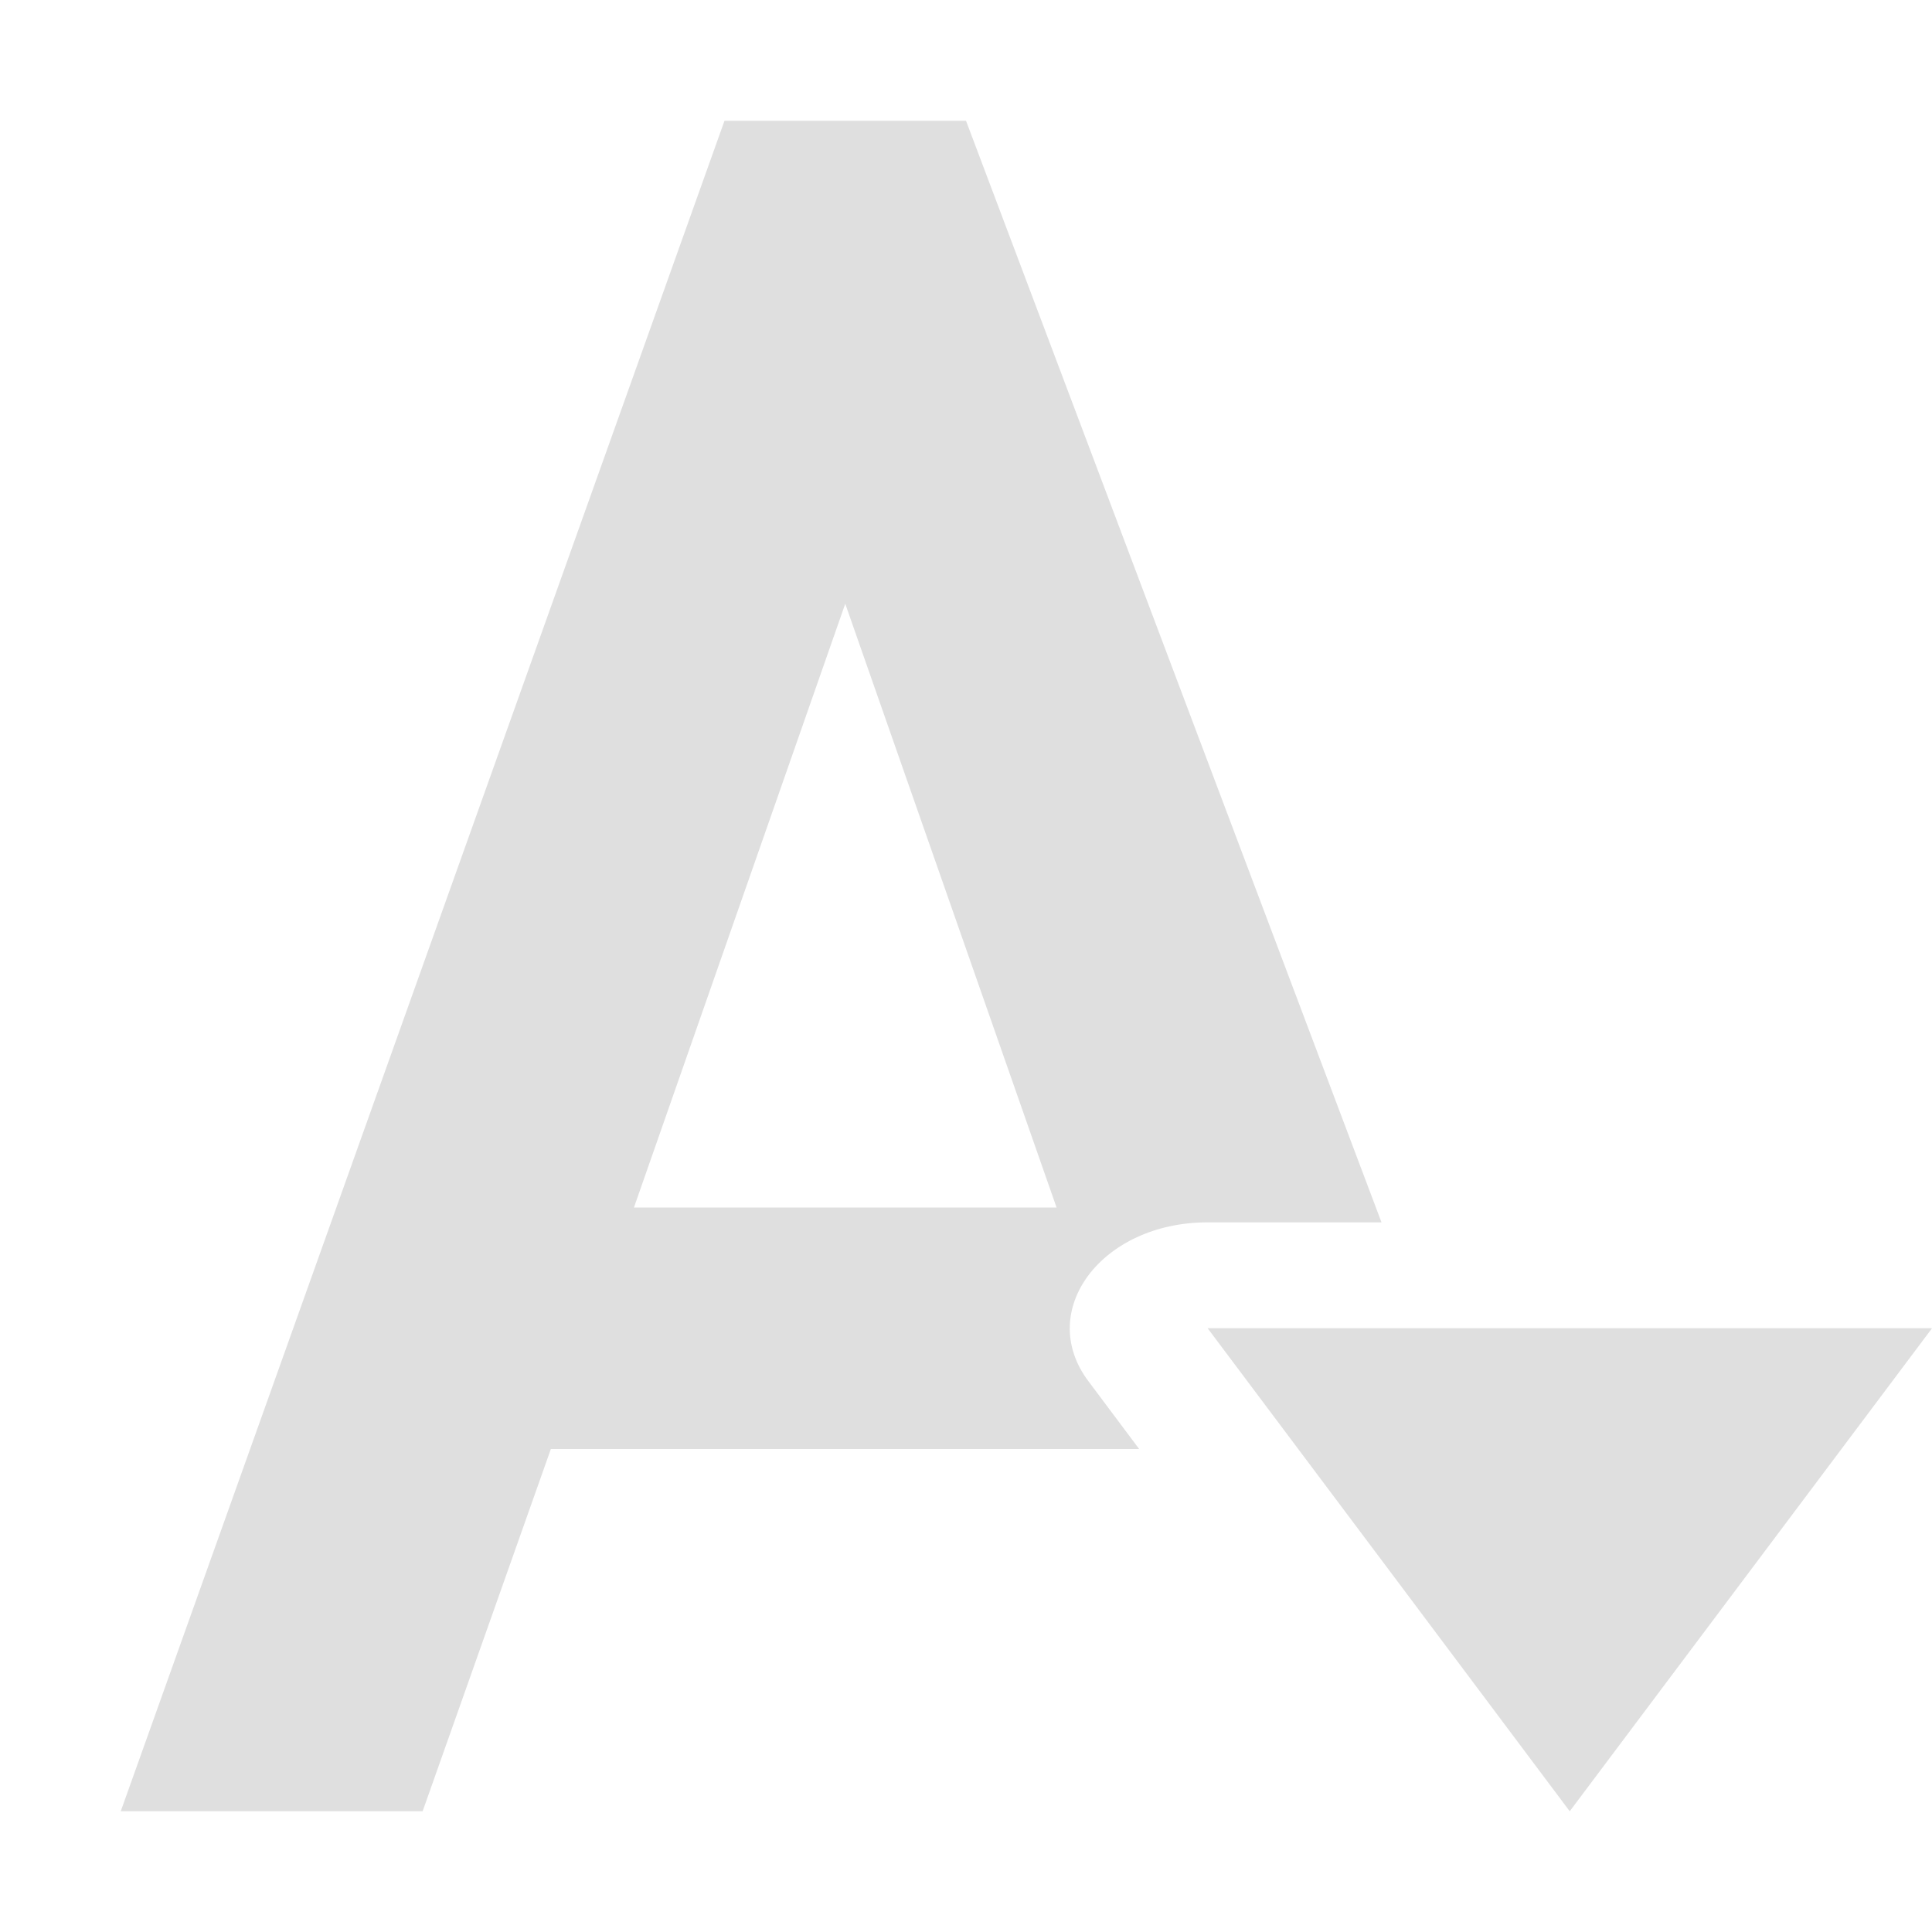
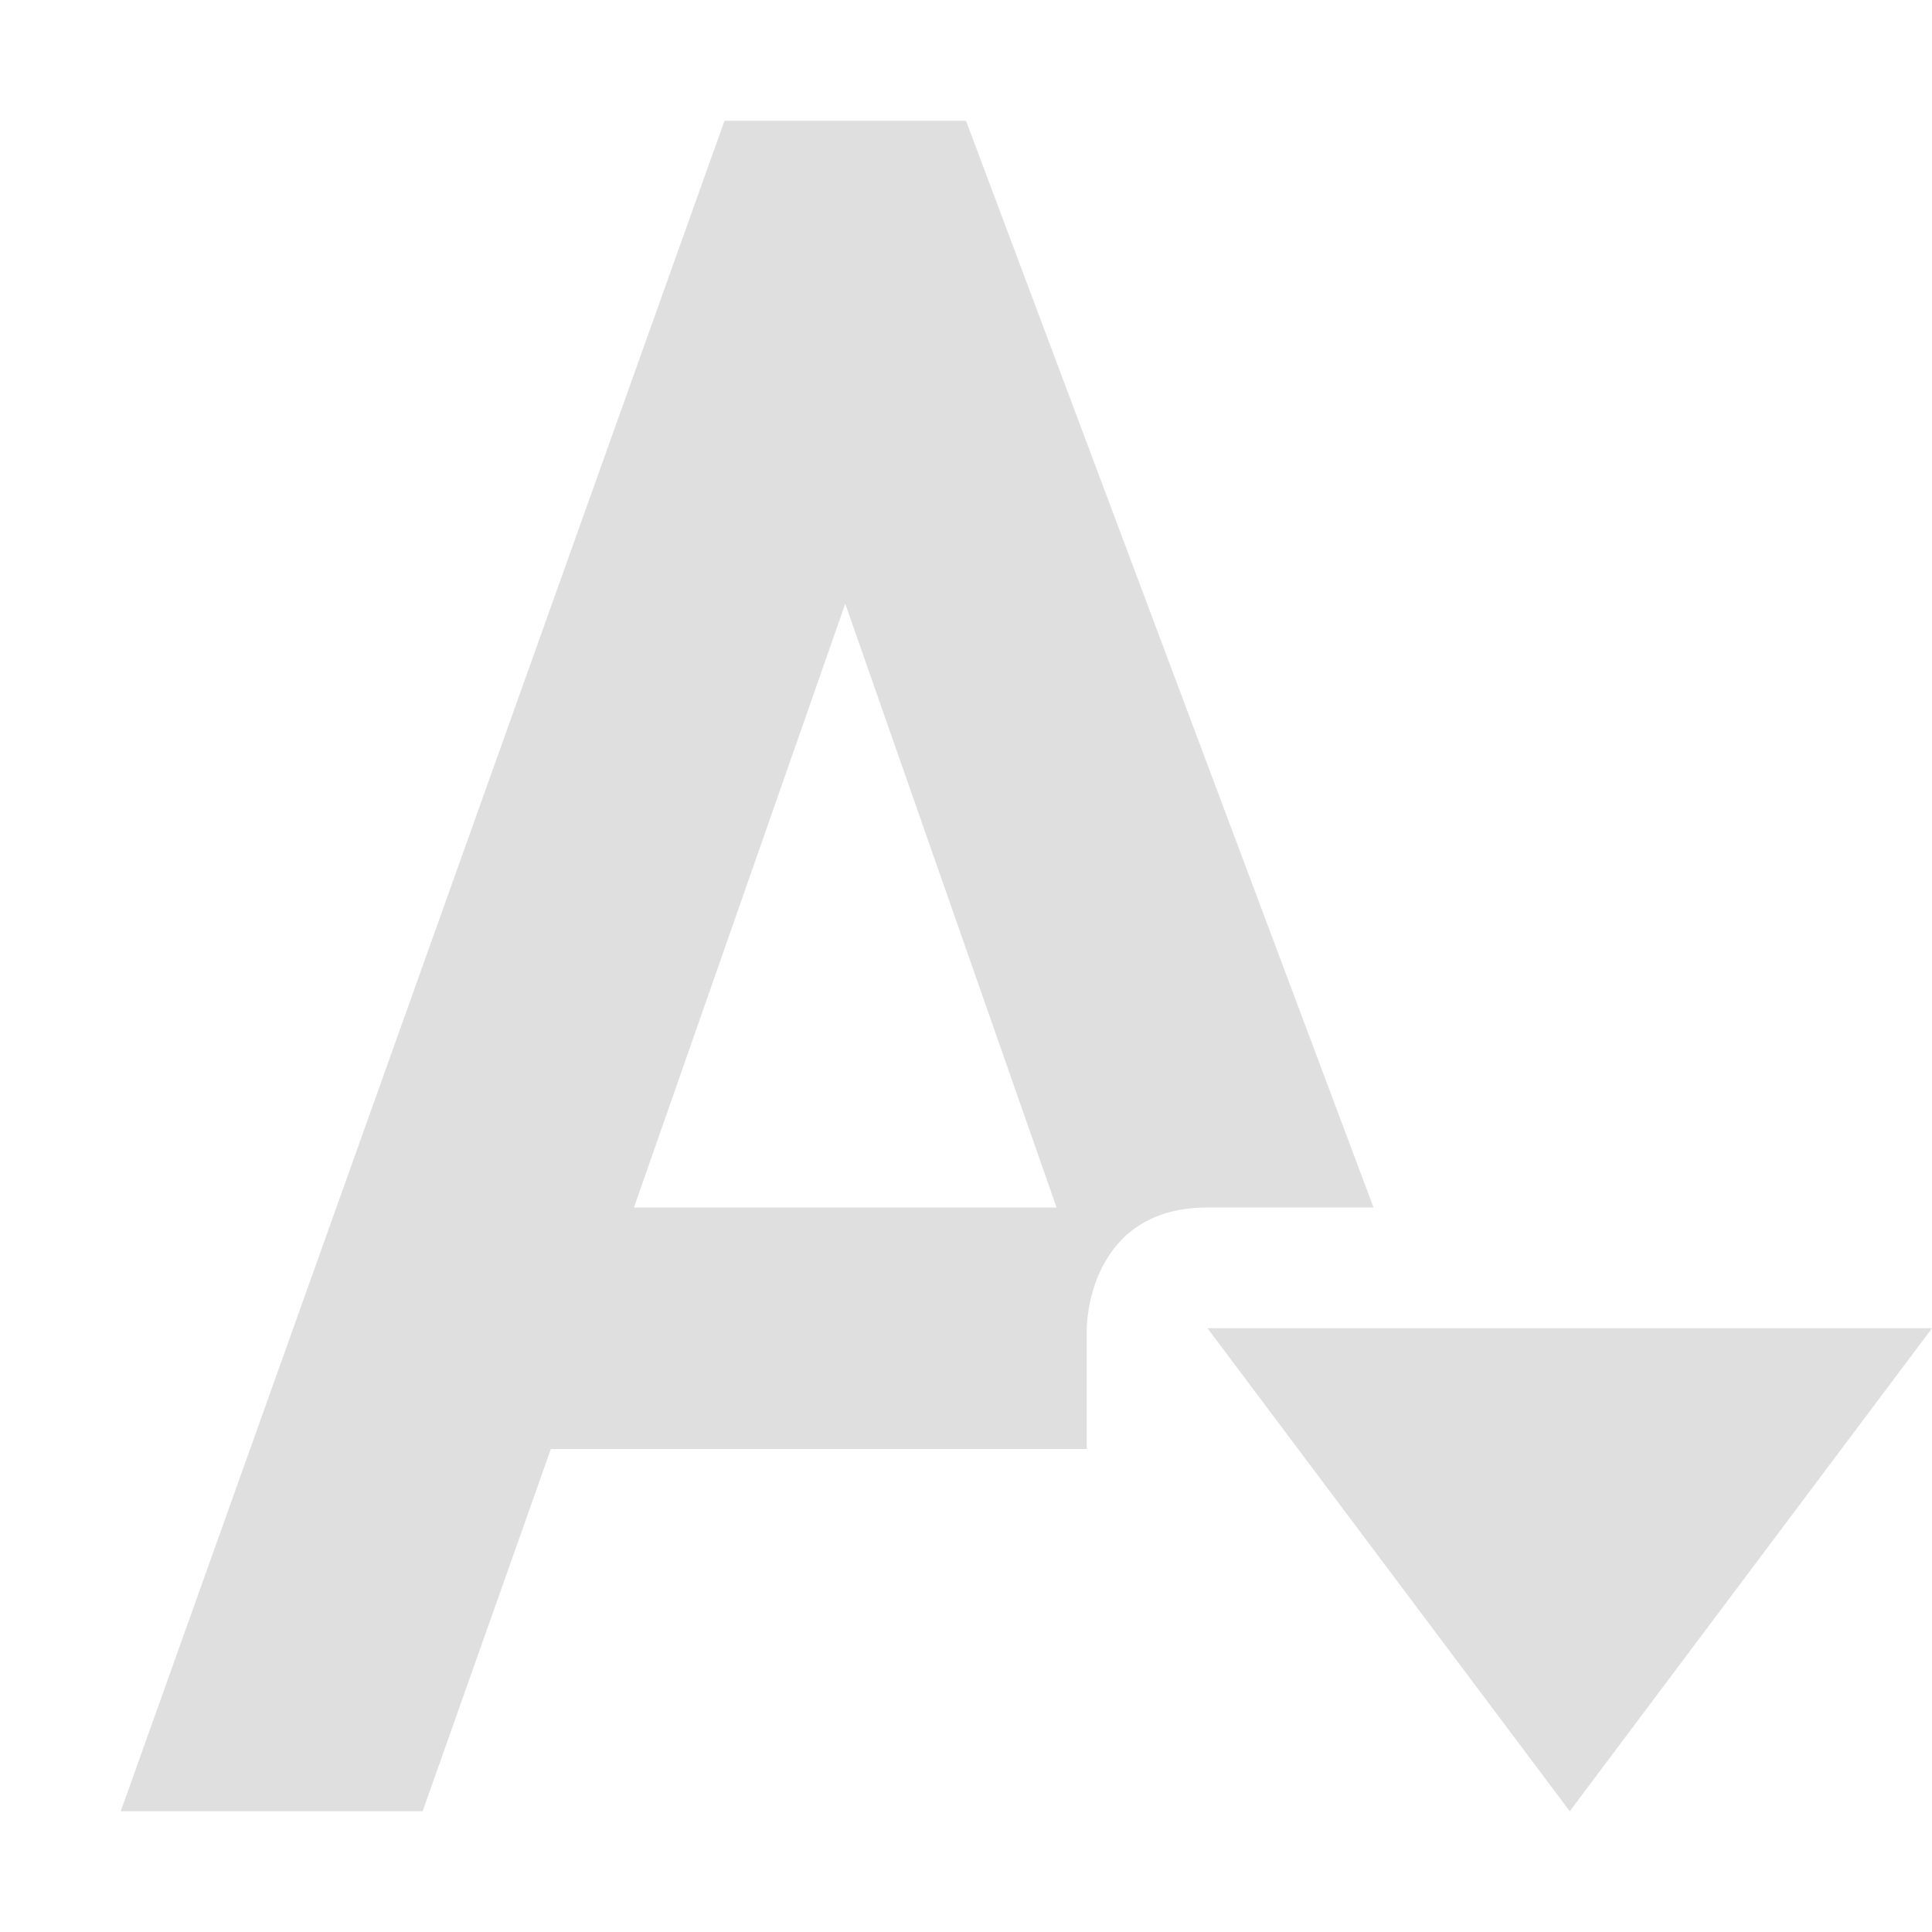
- <svg xmlns="http://www.w3.org/2000/svg" width="16" height="16" version="1.1" viewBox="0 0 16 16">
+ <svg xmlns="http://www.w3.org/2000/svg" width="16" height="16" version="1.1">
  <defs>
    <style id="current-color-scheme" type="text/css">
   .ColorScheme-Text { color:#dfdfdf; } .ColorScheme-Highlight { color:#4285f4; }
  </style>
  </defs>
-   <path style="fill:currentColor" class="ColorScheme-Text" d="M 6,1 1,15 H 3.5 L 4.562,12 H 9.434 L 9.014,11.439 C 8.575,10.855 9.123,10.123 10,10.123 h 1.441 L 8,1 Z m 1,4 1.75,5 h -3.5 z m 2.441,7.01 c -0.008,-0.01 0,0 0,0 z" />
-   <path style="fill:currentColor" class="ColorScheme-Text" d="m 12.983,0.149 1.753,3.036 1.753,3.036 -3.505,-1e-7 -3.505,-1e-7 1.753,-3.036 z" transform="matrix(0.8558063,0,0,-0.6588,1.888912,15.09839)" />
+   <path style="fill:currentColor" class="ColorScheme-Text" d="M 13,15 16,11 H 10 Z M 6,1 1,15 H 3.5 L 4.562,12 H 9 V 11 C 9,11 9,10 10,10 H 11.375 L 8,1 Z M 7,5 8.75,10 H 5.25 Z" />
</svg>
